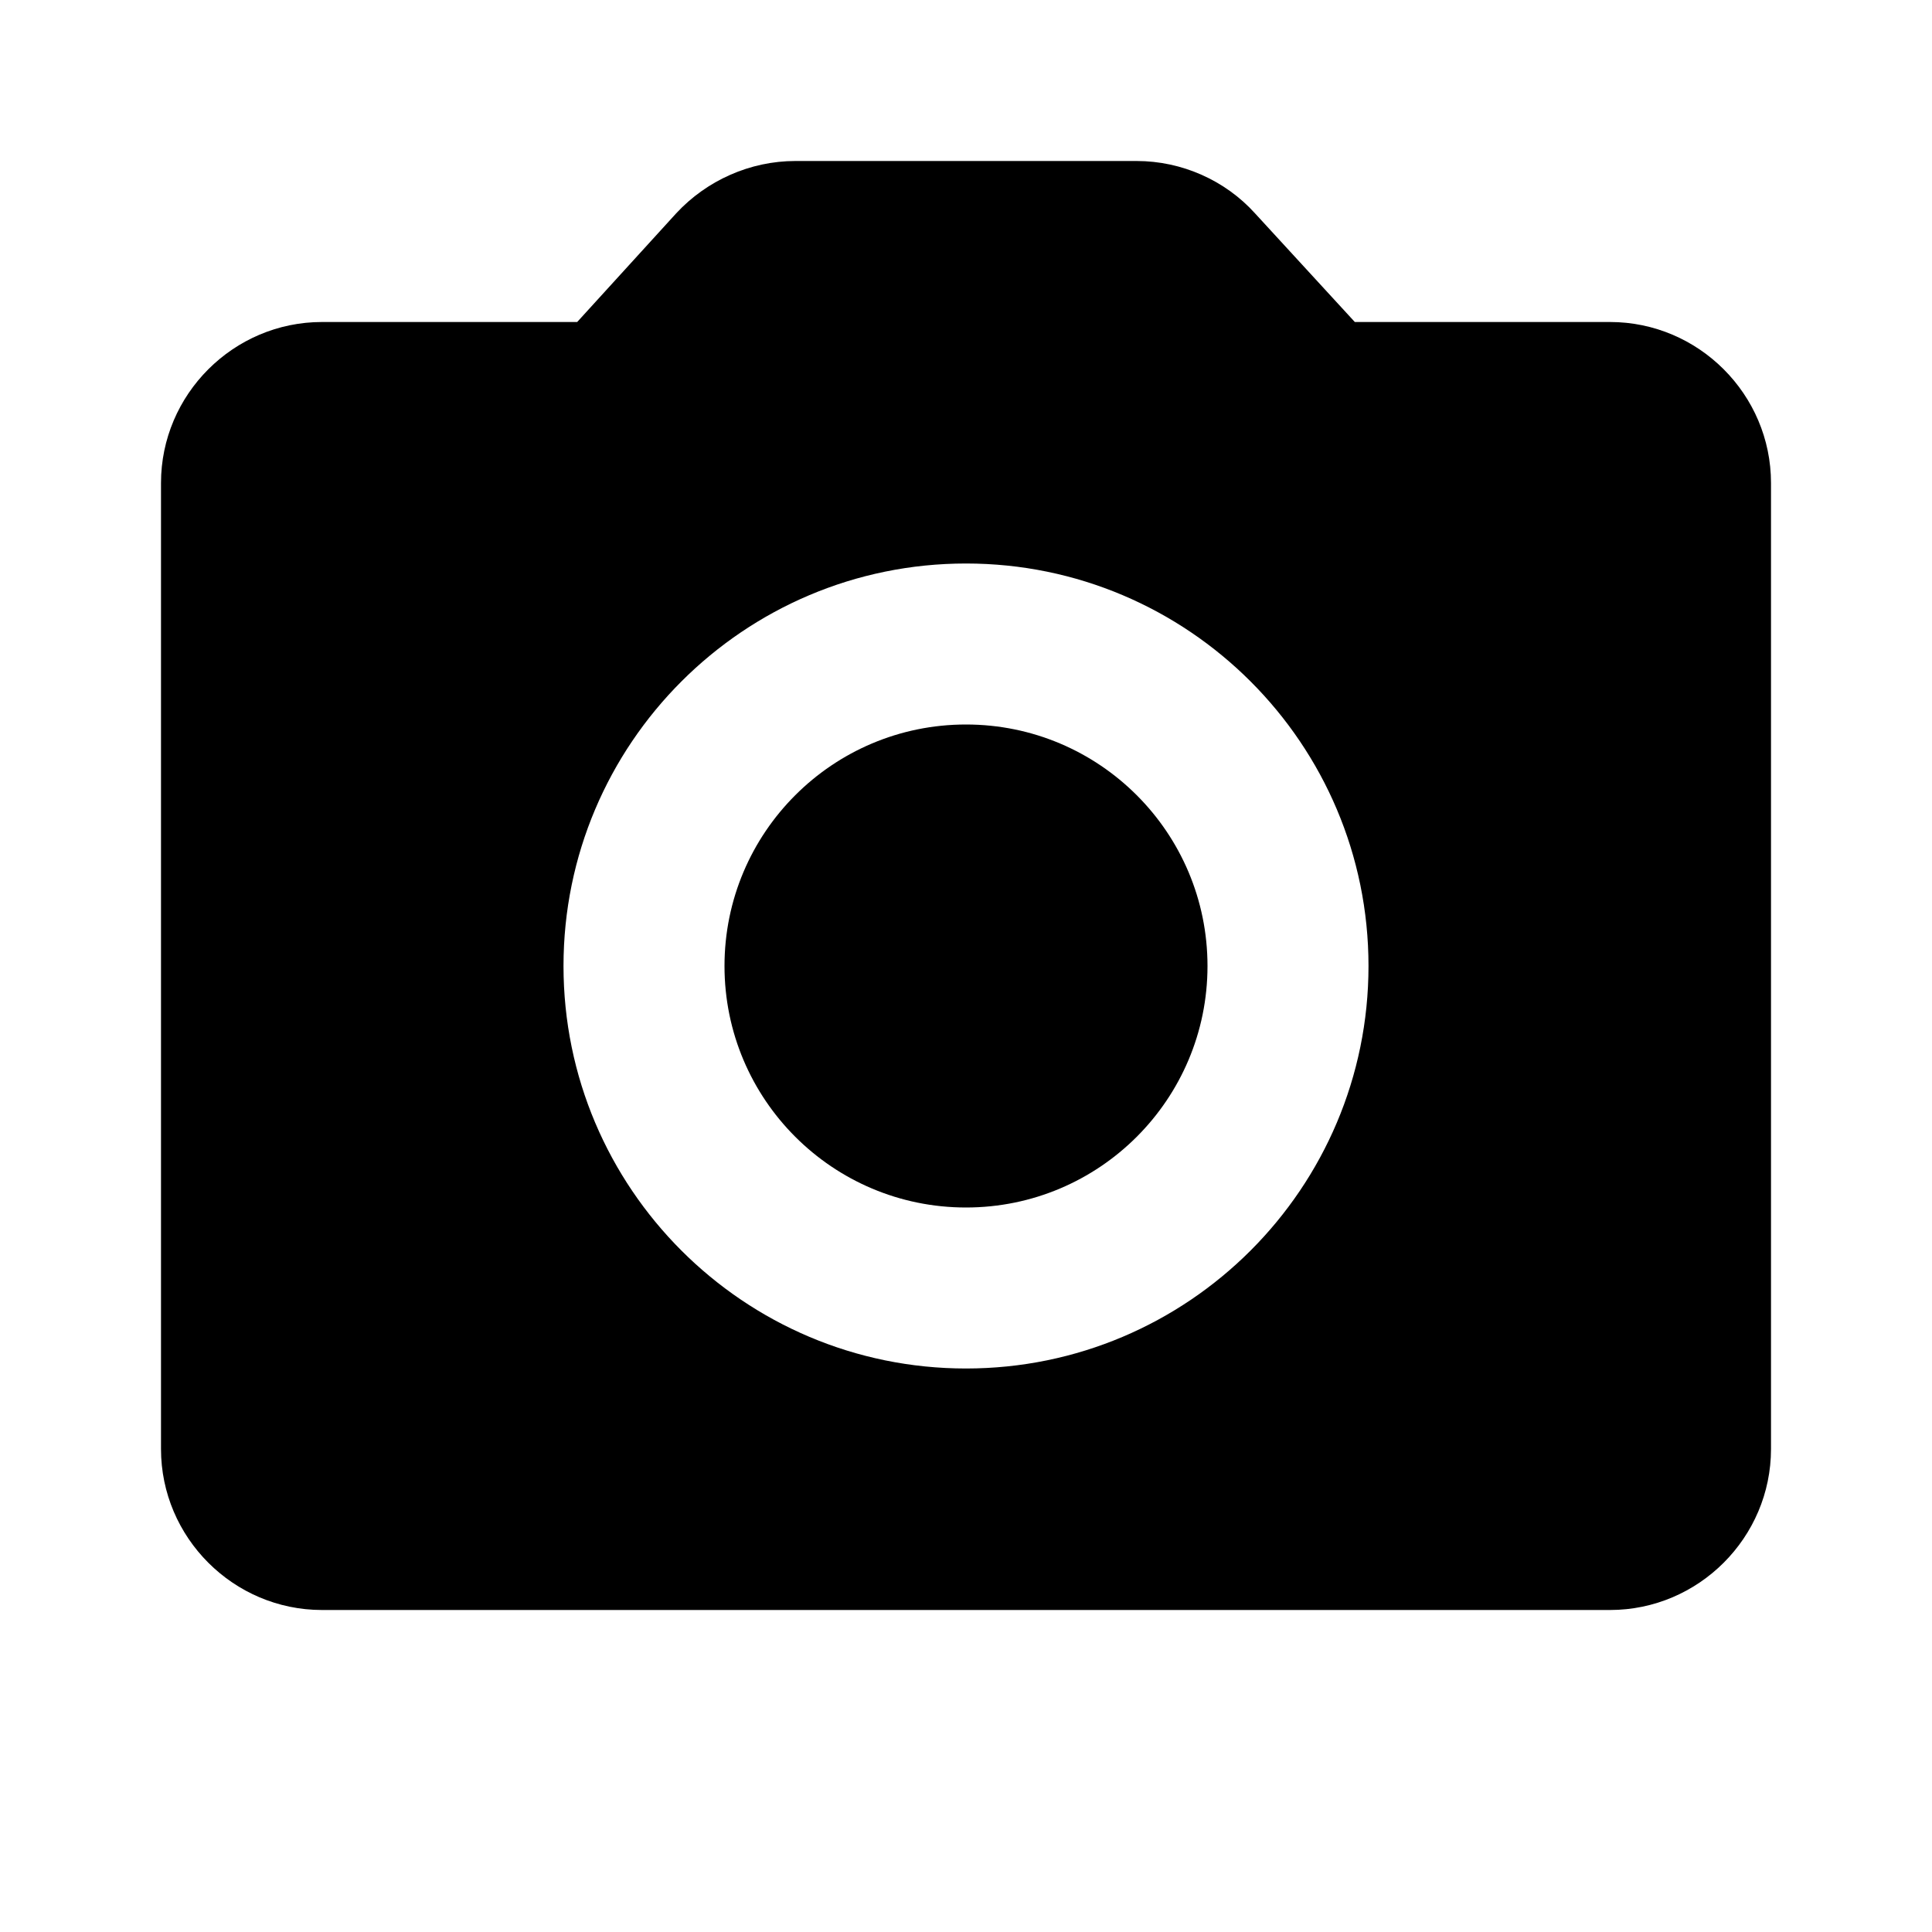
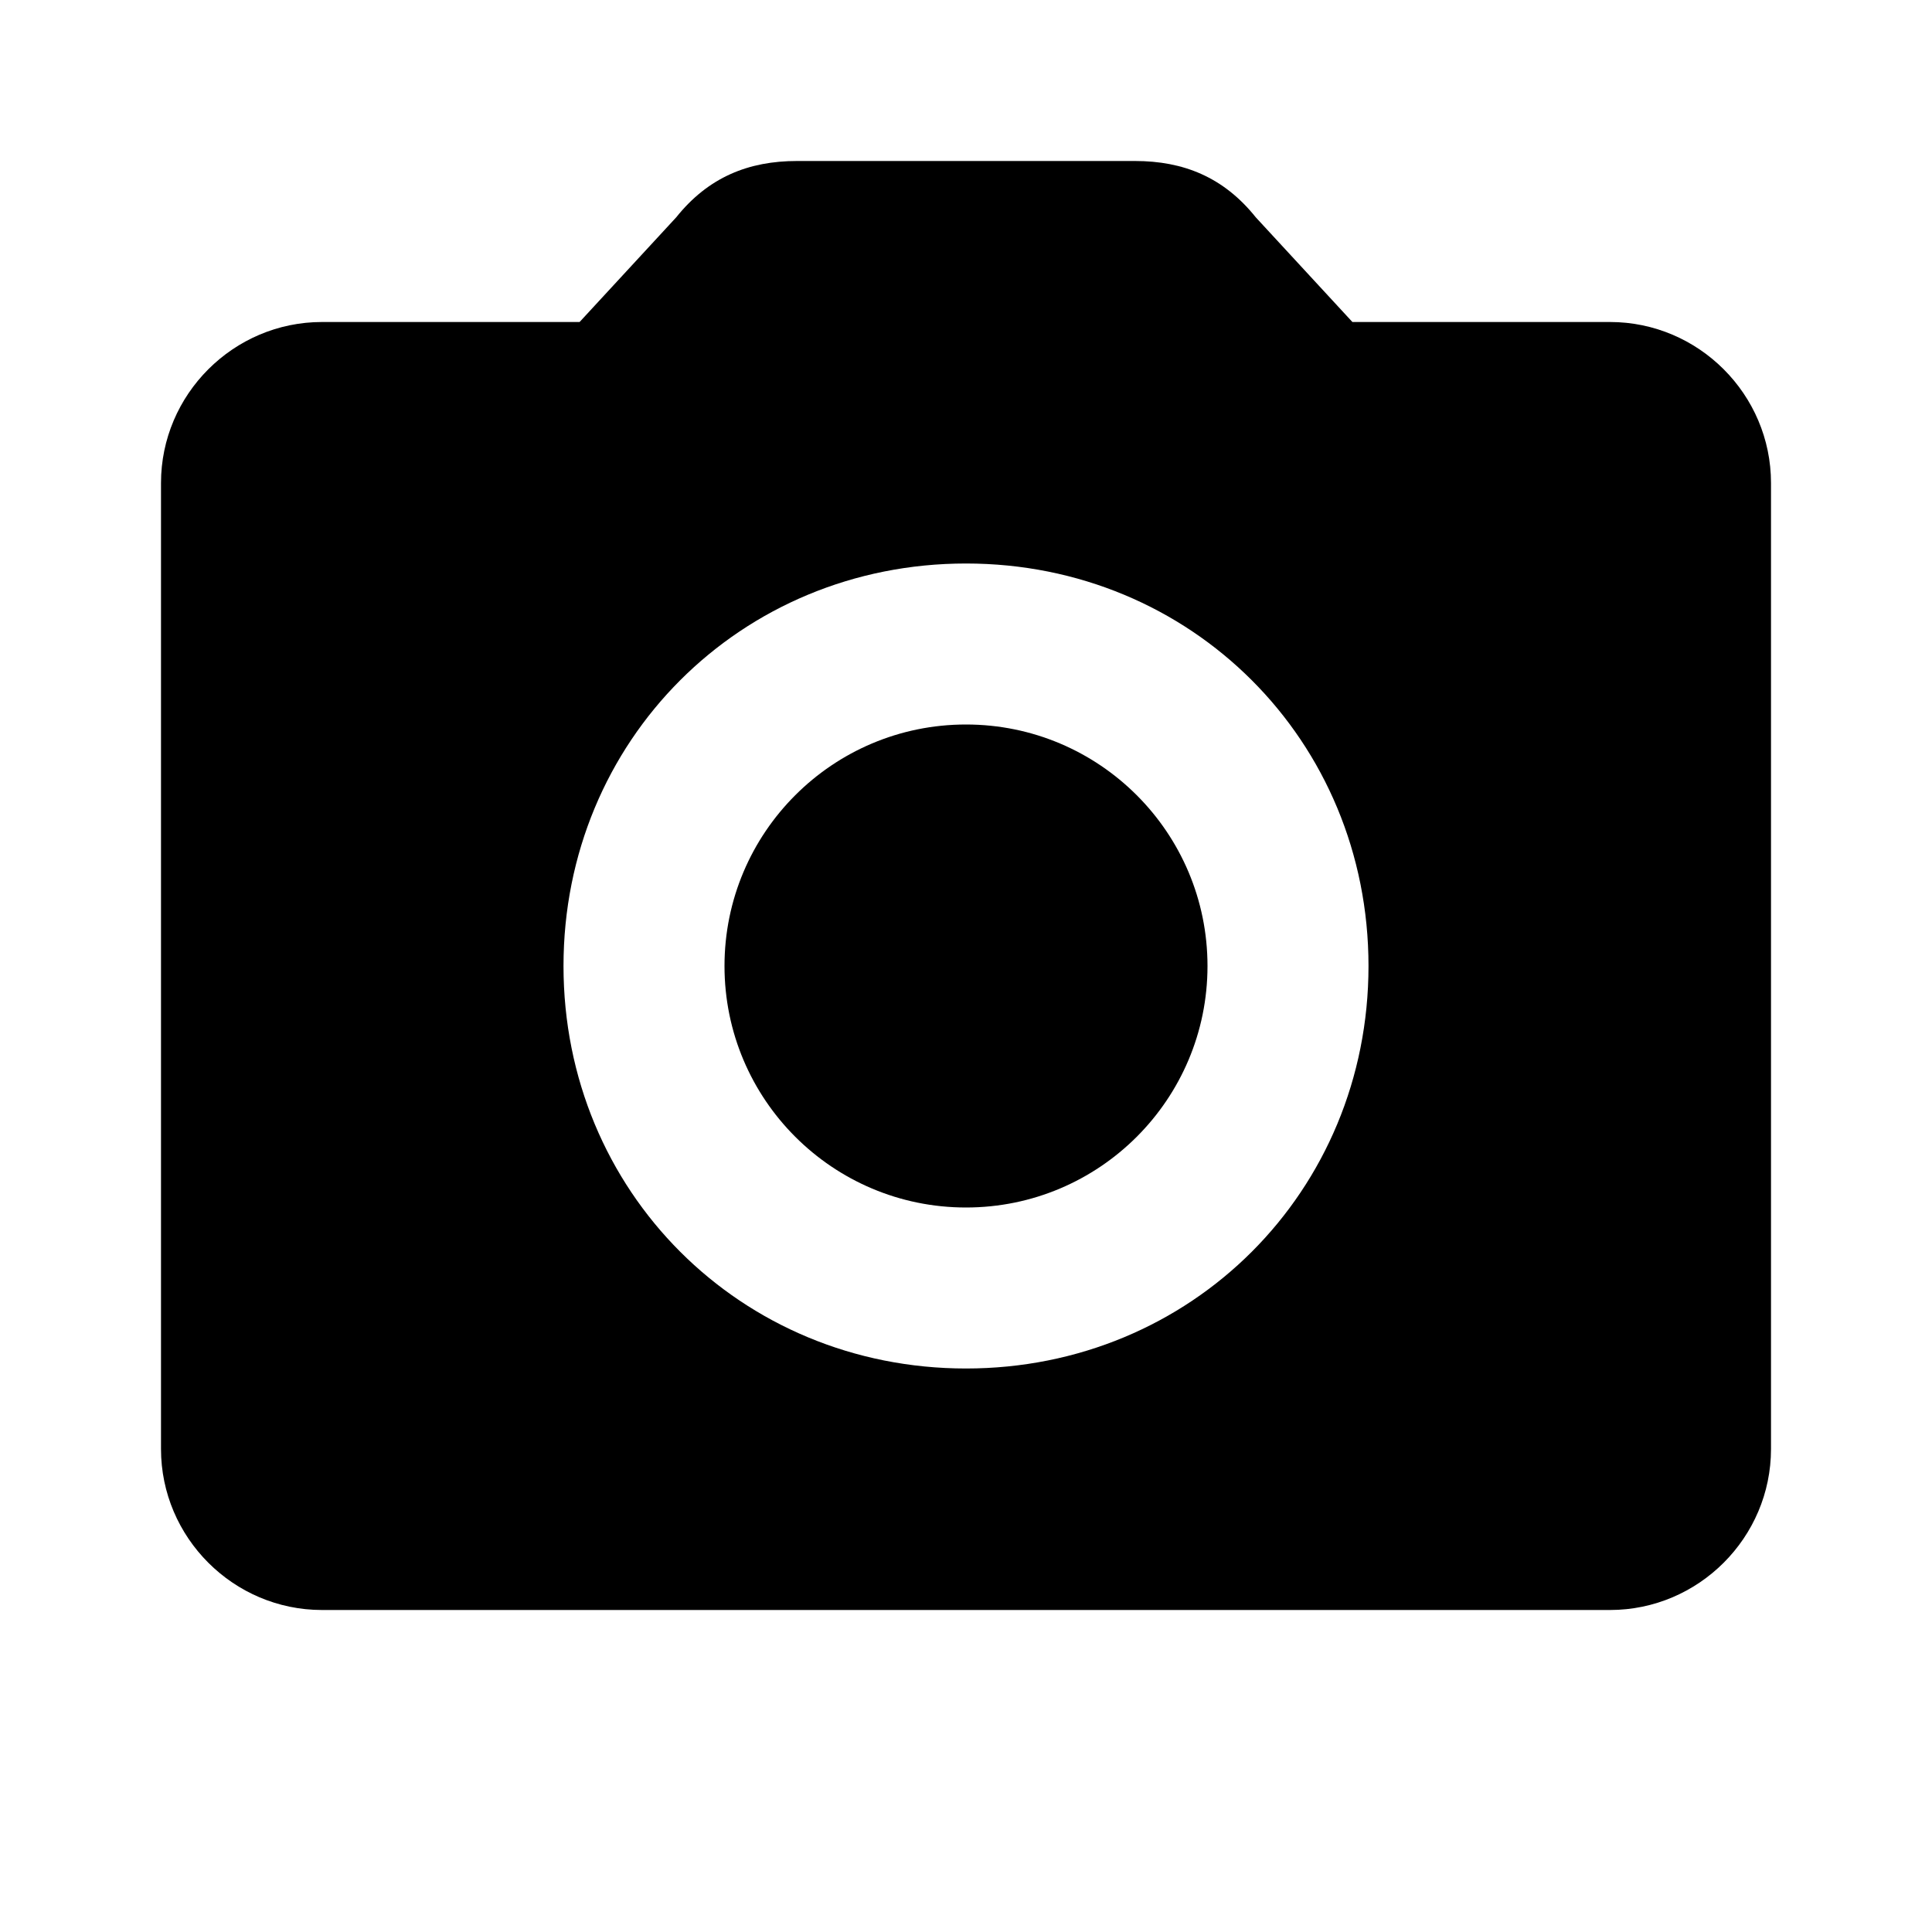
- <svg xmlns="http://www.w3.org/2000/svg" height="24" viewBox="0 0 24 24" width="24">
-   <path d="M0 0h24v24H0V0z" fill="none" />
+ <svg xmlns="http://www.w3.org/2000/svg" version="1.1" id="Layer_1" x="0px" y="0px" viewBox="0 0 24 24" style="enable-background:new 0 0 24 24;" xml:space="preserve">
+   <style type="text/css">
+ 	.st0{fill:none;}
+ </style>
+   <path class="st0" d="M0,0h24v24H0V0z" />
  <circle cx="12" cy="12" r="3" />
-   <path d="M20 4h-3.17l-1.24-1.35c-.37-.41-.91-.65-1.47-.65H9.88c-.56 0-1.1.24-1.48.65L7.17 4H4c-1.1 0-2 .9-2 2v12c0 1.1.9 2 2 2h16c1.1 0 2-.9 2-2V6c0-1.1-.9-2-2-2zm-8 13c-2.76 0-5-2.24-5-5s2.24-5 5-5 5 2.24 5 5-2.24 5-5 5z" />
+   <path d="M20,4h-3.2l-1.2-1.3C15.2,2.2,14.7,2,14.1,2H9.9C9.3,2,8.8,2.2,8.4,2.7L7.2,4H4C2.9,4,2,4.9,2,6v12c0,1.1,0.9,2,2,2h16  c1.1,0,2-0.9,2-2V6C22,4.9,21.1,4,20,4z M12,17c-2.8,0-5-2.2-5-5s2.2-5,5-5s5,2.2,5,5S14.8,17,12,17z" />
</svg>
